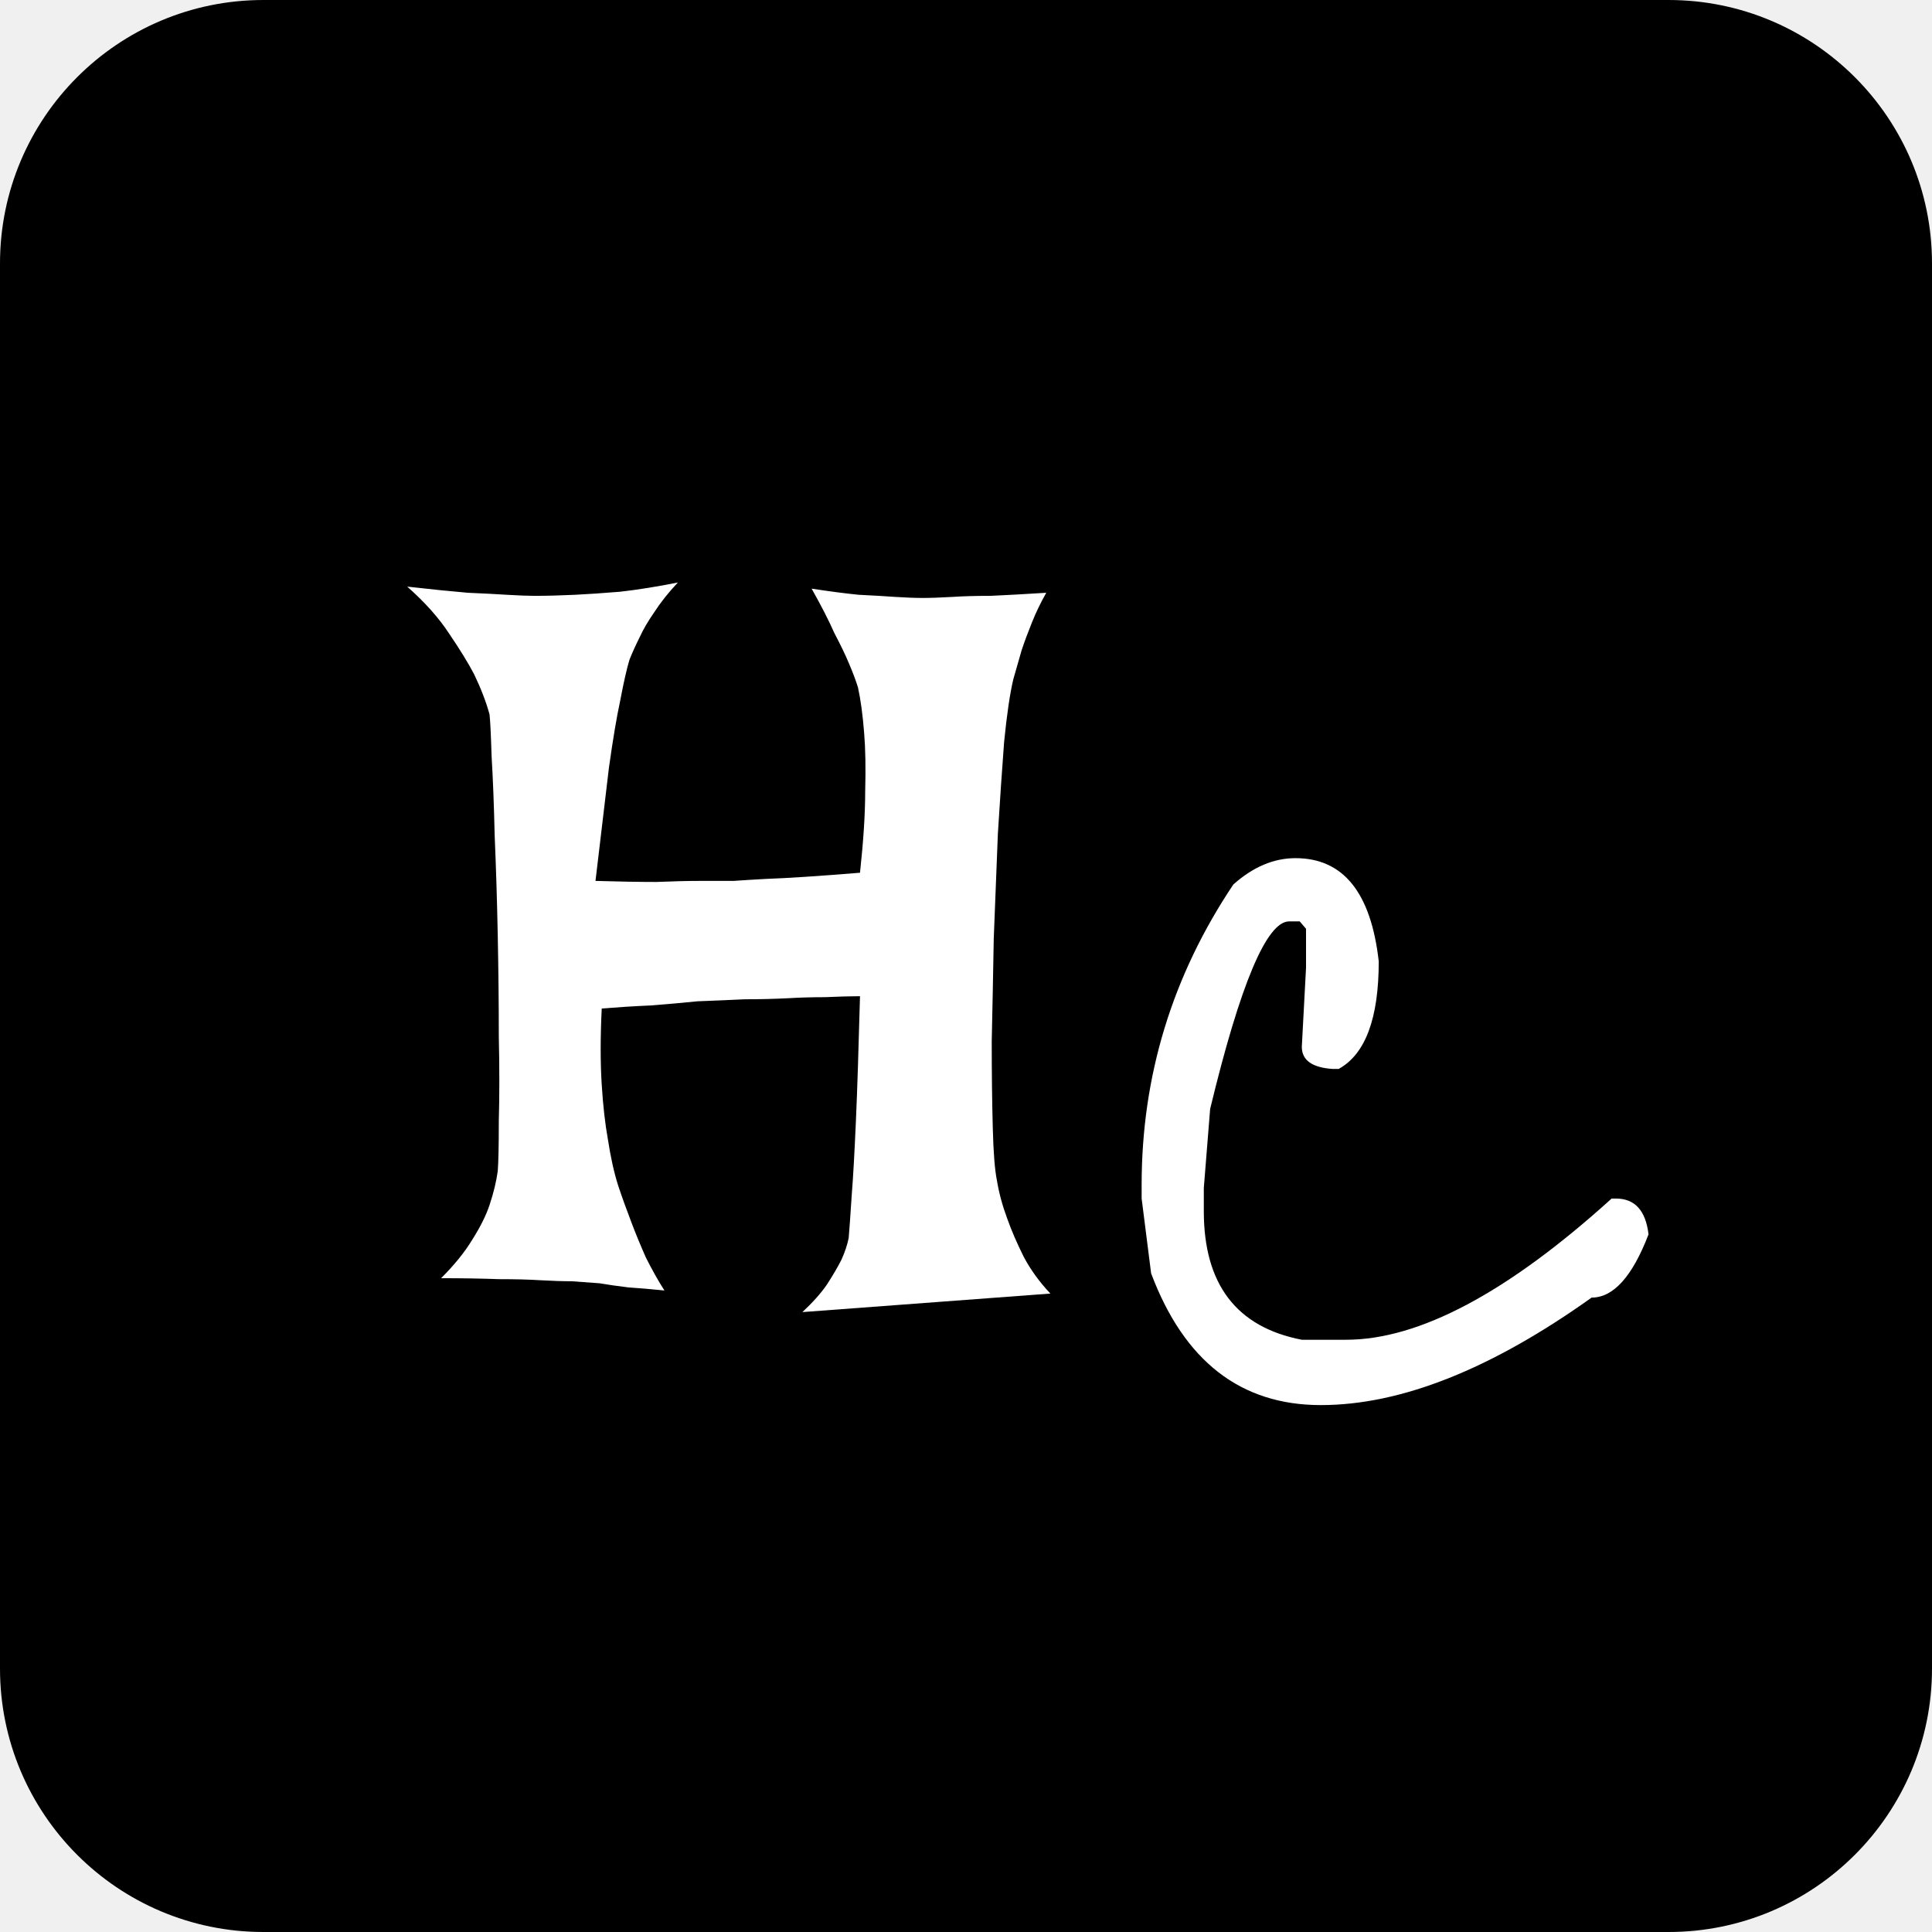
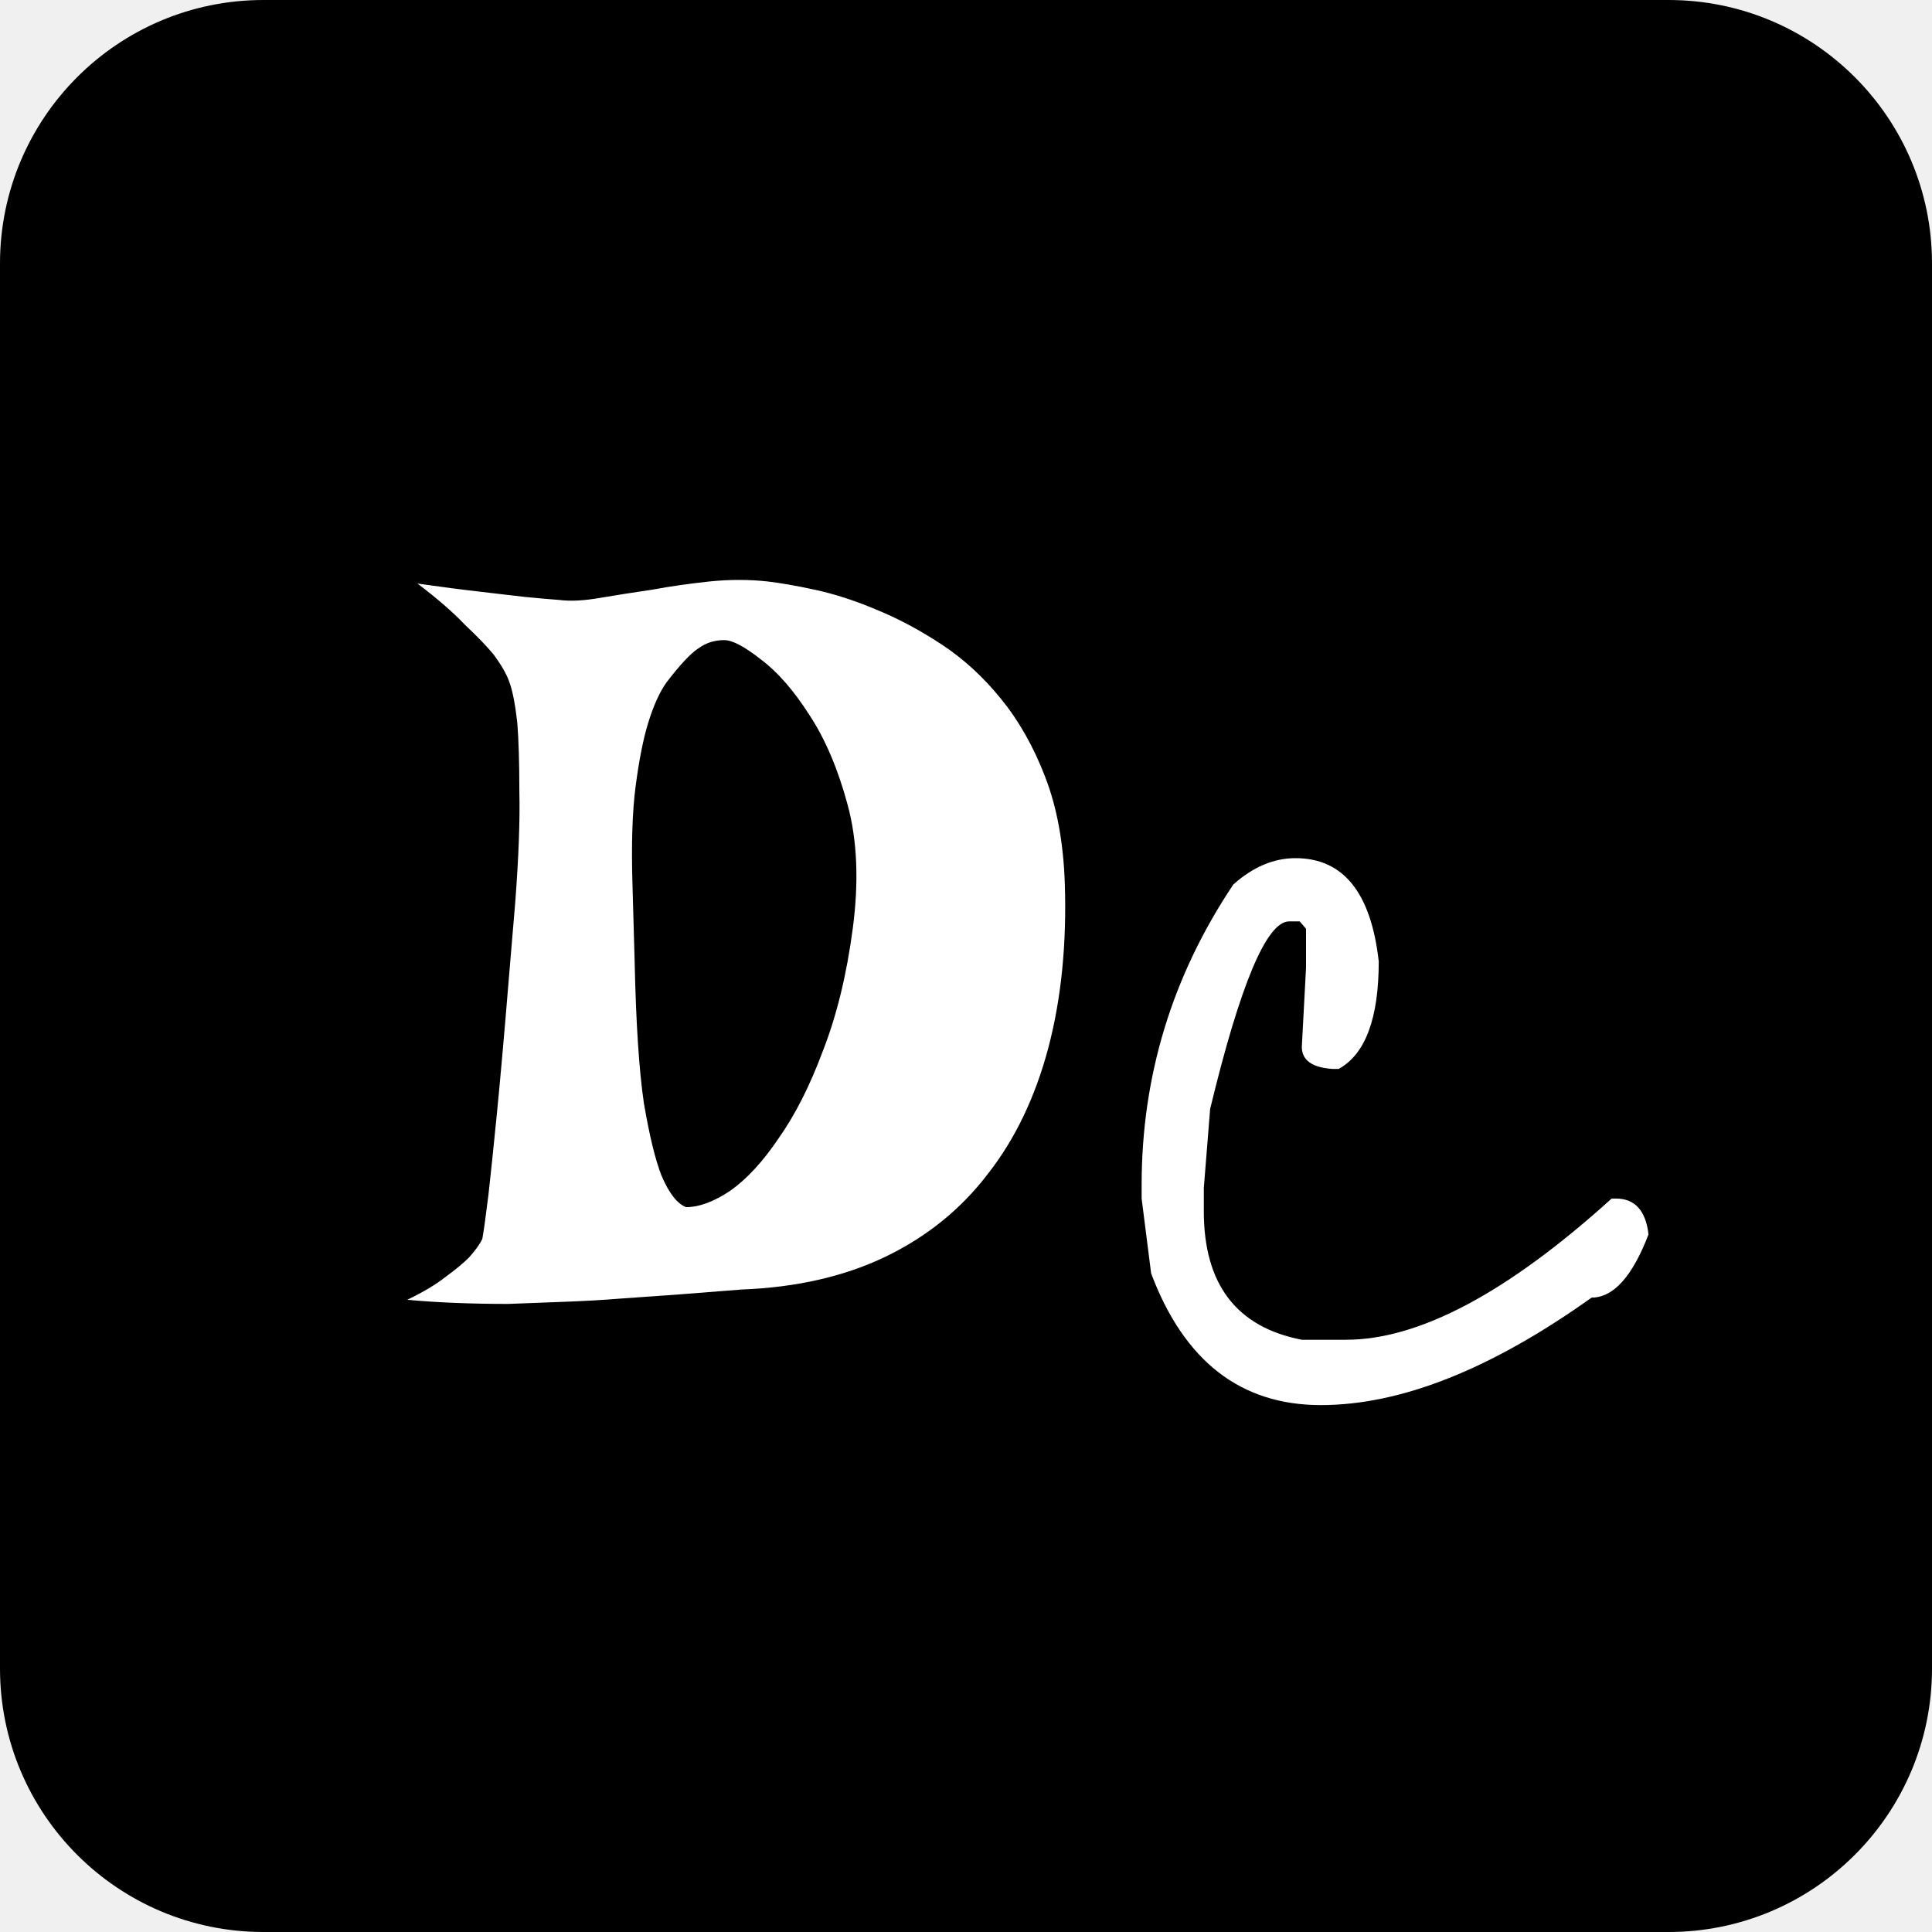
<svg xmlns="http://www.w3.org/2000/svg" width="22" height="22" viewBox="0 0 22 22" fill="none">
  <rect width="22" height="22" rx="3" fill="black" />
-   <path d="M4.637 6.68C4.91 6.711 5.141 6.734 5.328 6.75C5.516 6.758 5.664 6.766 5.773 6.773C5.906 6.781 6.012 6.785 6.09 6.785C6.223 6.785 6.375 6.781 6.547 6.773C6.695 6.766 6.867 6.754 7.062 6.738C7.266 6.715 7.484 6.68 7.719 6.633C7.609 6.75 7.52 6.863 7.449 6.973C7.379 7.074 7.324 7.168 7.285 7.254C7.238 7.348 7.199 7.434 7.168 7.512C7.137 7.613 7.102 7.77 7.062 7.98C7.023 8.16 6.98 8.414 6.934 8.742C6.895 9.07 6.844 9.5 6.781 10.031C7.047 10.039 7.277 10.043 7.473 10.043C7.668 10.035 7.832 10.031 7.965 10.031H8.352C8.461 10.023 8.586 10.016 8.727 10.008C8.961 10 9.316 9.977 9.793 9.938C9.832 9.578 9.852 9.27 9.852 9.012C9.859 8.746 9.855 8.523 9.84 8.344C9.824 8.141 9.801 7.969 9.77 7.828C9.746 7.75 9.711 7.656 9.664 7.547C9.625 7.453 9.57 7.34 9.5 7.207C9.438 7.066 9.352 6.898 9.242 6.703C9.445 6.734 9.625 6.758 9.781 6.773C9.945 6.781 10.082 6.789 10.191 6.797C10.316 6.805 10.422 6.809 10.508 6.809C10.594 6.809 10.707 6.805 10.848 6.797C10.965 6.789 11.109 6.785 11.281 6.785C11.453 6.777 11.664 6.766 11.914 6.75C11.852 6.859 11.797 6.973 11.75 7.09C11.703 7.207 11.664 7.312 11.633 7.406C11.602 7.516 11.57 7.625 11.539 7.734C11.5 7.898 11.465 8.137 11.434 8.449C11.41 8.762 11.387 9.109 11.363 9.492C11.348 9.875 11.332 10.273 11.316 10.688C11.309 11.102 11.301 11.492 11.293 11.859C11.293 12.227 11.297 12.555 11.305 12.844C11.312 13.125 11.328 13.324 11.352 13.441C11.375 13.582 11.414 13.727 11.469 13.875C11.516 14.008 11.578 14.152 11.656 14.309C11.734 14.457 11.836 14.598 11.961 14.73L9.137 14.941C9.254 14.832 9.348 14.727 9.418 14.625C9.488 14.516 9.543 14.422 9.582 14.344C9.621 14.258 9.648 14.176 9.664 14.098C9.672 14.004 9.684 13.84 9.699 13.605C9.715 13.41 9.73 13.133 9.746 12.773C9.762 12.414 9.777 11.938 9.793 11.344C9.684 11.344 9.551 11.348 9.395 11.355C9.246 11.355 9.105 11.359 8.973 11.367C8.816 11.375 8.652 11.379 8.48 11.379C8.309 11.387 8.129 11.395 7.941 11.402C7.785 11.418 7.609 11.434 7.414 11.449C7.227 11.457 7.039 11.469 6.852 11.484C6.836 11.812 6.836 12.102 6.852 12.352C6.867 12.594 6.891 12.801 6.922 12.973C6.953 13.176 6.992 13.352 7.039 13.5C7.086 13.641 7.137 13.781 7.191 13.922C7.238 14.047 7.293 14.18 7.355 14.32C7.426 14.461 7.496 14.586 7.566 14.695C7.418 14.68 7.281 14.668 7.156 14.66C7.031 14.645 6.922 14.629 6.828 14.613C6.719 14.605 6.613 14.598 6.512 14.59C6.41 14.59 6.289 14.586 6.148 14.578C6.023 14.57 5.867 14.566 5.68 14.566C5.492 14.559 5.273 14.555 5.023 14.555C5.172 14.406 5.289 14.262 5.375 14.121C5.469 13.973 5.535 13.84 5.574 13.723C5.621 13.582 5.652 13.453 5.668 13.336C5.676 13.234 5.68 13.043 5.68 12.762C5.688 12.48 5.688 12.16 5.68 11.801C5.68 11.434 5.676 11.051 5.668 10.652C5.66 10.246 5.648 9.867 5.633 9.516C5.625 9.164 5.613 8.863 5.598 8.613C5.59 8.355 5.582 8.195 5.574 8.133C5.535 7.992 5.477 7.84 5.398 7.676C5.328 7.543 5.234 7.391 5.117 7.219C5 7.039 4.84 6.859 4.637 6.68Z" fill="white" />
+   <path d="M4.754 6.645C5.027 6.684 5.266 6.715 5.469 6.738C5.672 6.762 5.84 6.781 5.973 6.797C6.129 6.812 6.262 6.824 6.371 6.832C6.496 6.848 6.648 6.84 6.828 6.809C7.016 6.777 7.215 6.746 7.426 6.715C7.637 6.676 7.855 6.645 8.082 6.621C8.309 6.598 8.527 6.598 8.738 6.621C8.879 6.637 9.059 6.668 9.277 6.715C9.496 6.762 9.727 6.836 9.969 6.938C10.219 7.039 10.469 7.172 10.719 7.336C10.969 7.5 11.195 7.707 11.398 7.957C11.602 8.207 11.77 8.504 11.902 8.848C12.035 9.191 12.109 9.594 12.125 10.055C12.148 10.742 12.086 11.367 11.938 11.93C11.789 12.492 11.559 12.973 11.246 13.371C10.941 13.77 10.555 14.082 10.086 14.309C9.617 14.535 9.07 14.66 8.445 14.684C7.969 14.723 7.5 14.758 7.039 14.789C6.844 14.805 6.637 14.816 6.418 14.824C6.207 14.832 5.996 14.84 5.785 14.848C5.574 14.848 5.371 14.844 5.176 14.836C4.98 14.828 4.801 14.816 4.637 14.801C4.816 14.715 4.961 14.629 5.07 14.543C5.188 14.457 5.277 14.383 5.34 14.32C5.41 14.242 5.461 14.172 5.492 14.109C5.508 14.023 5.531 13.855 5.562 13.605C5.586 13.395 5.617 13.094 5.656 12.703C5.695 12.312 5.742 11.781 5.797 11.109L5.867 10.277C5.906 9.762 5.922 9.34 5.914 9.012C5.914 8.684 5.906 8.426 5.891 8.238C5.867 8.02 5.836 7.859 5.797 7.758C5.766 7.672 5.707 7.57 5.621 7.453C5.543 7.359 5.434 7.246 5.293 7.113C5.16 6.973 4.98 6.816 4.754 6.645ZM7.227 10.957C7.242 11.652 7.277 12.188 7.332 12.562C7.395 12.93 7.461 13.203 7.531 13.383C7.617 13.586 7.711 13.707 7.812 13.746C7.961 13.746 8.129 13.684 8.316 13.559C8.504 13.426 8.688 13.227 8.867 12.961C9.055 12.695 9.223 12.363 9.371 11.965C9.527 11.566 9.641 11.102 9.711 10.57C9.781 10.039 9.762 9.57 9.652 9.164C9.543 8.758 9.398 8.418 9.219 8.145C9.039 7.863 8.855 7.652 8.668 7.512C8.48 7.363 8.34 7.289 8.246 7.289C8.137 7.289 8.039 7.32 7.953 7.383C7.867 7.438 7.746 7.566 7.59 7.77C7.512 7.879 7.441 8.035 7.379 8.238C7.324 8.418 7.277 8.656 7.238 8.953C7.199 9.25 7.188 9.633 7.203 10.102L7.227 10.957Z" fill="white" />
  <path d="M14.752 9.772C15.296 9.772 15.612 10.164 15.7 10.948C15.7 11.596 15.548 12.004 15.244 12.172H15.172C14.94 12.156 14.824 12.072 14.824 11.92L14.872 11.02V10.576L14.8 10.492H14.68C14.424 10.492 14.124 11.204 13.78 12.628L13.708 13.528V13.792C13.708 14.624 14.08 15.112 14.824 15.256H15.328C16.16 15.256 17.168 14.72 18.352 13.648H18.4C18.616 13.648 18.74 13.784 18.772 14.056C18.588 14.536 18.372 14.776 18.124 14.776C16.98 15.592 15.952 16 15.04 16C14.128 16 13.484 15.5 13.108 14.5L13 13.648V13.492C13 12.252 13.348 11.112 14.044 10.072C14.268 9.872 14.504 9.772 14.752 9.772Z" fill="white" />
</svg>
